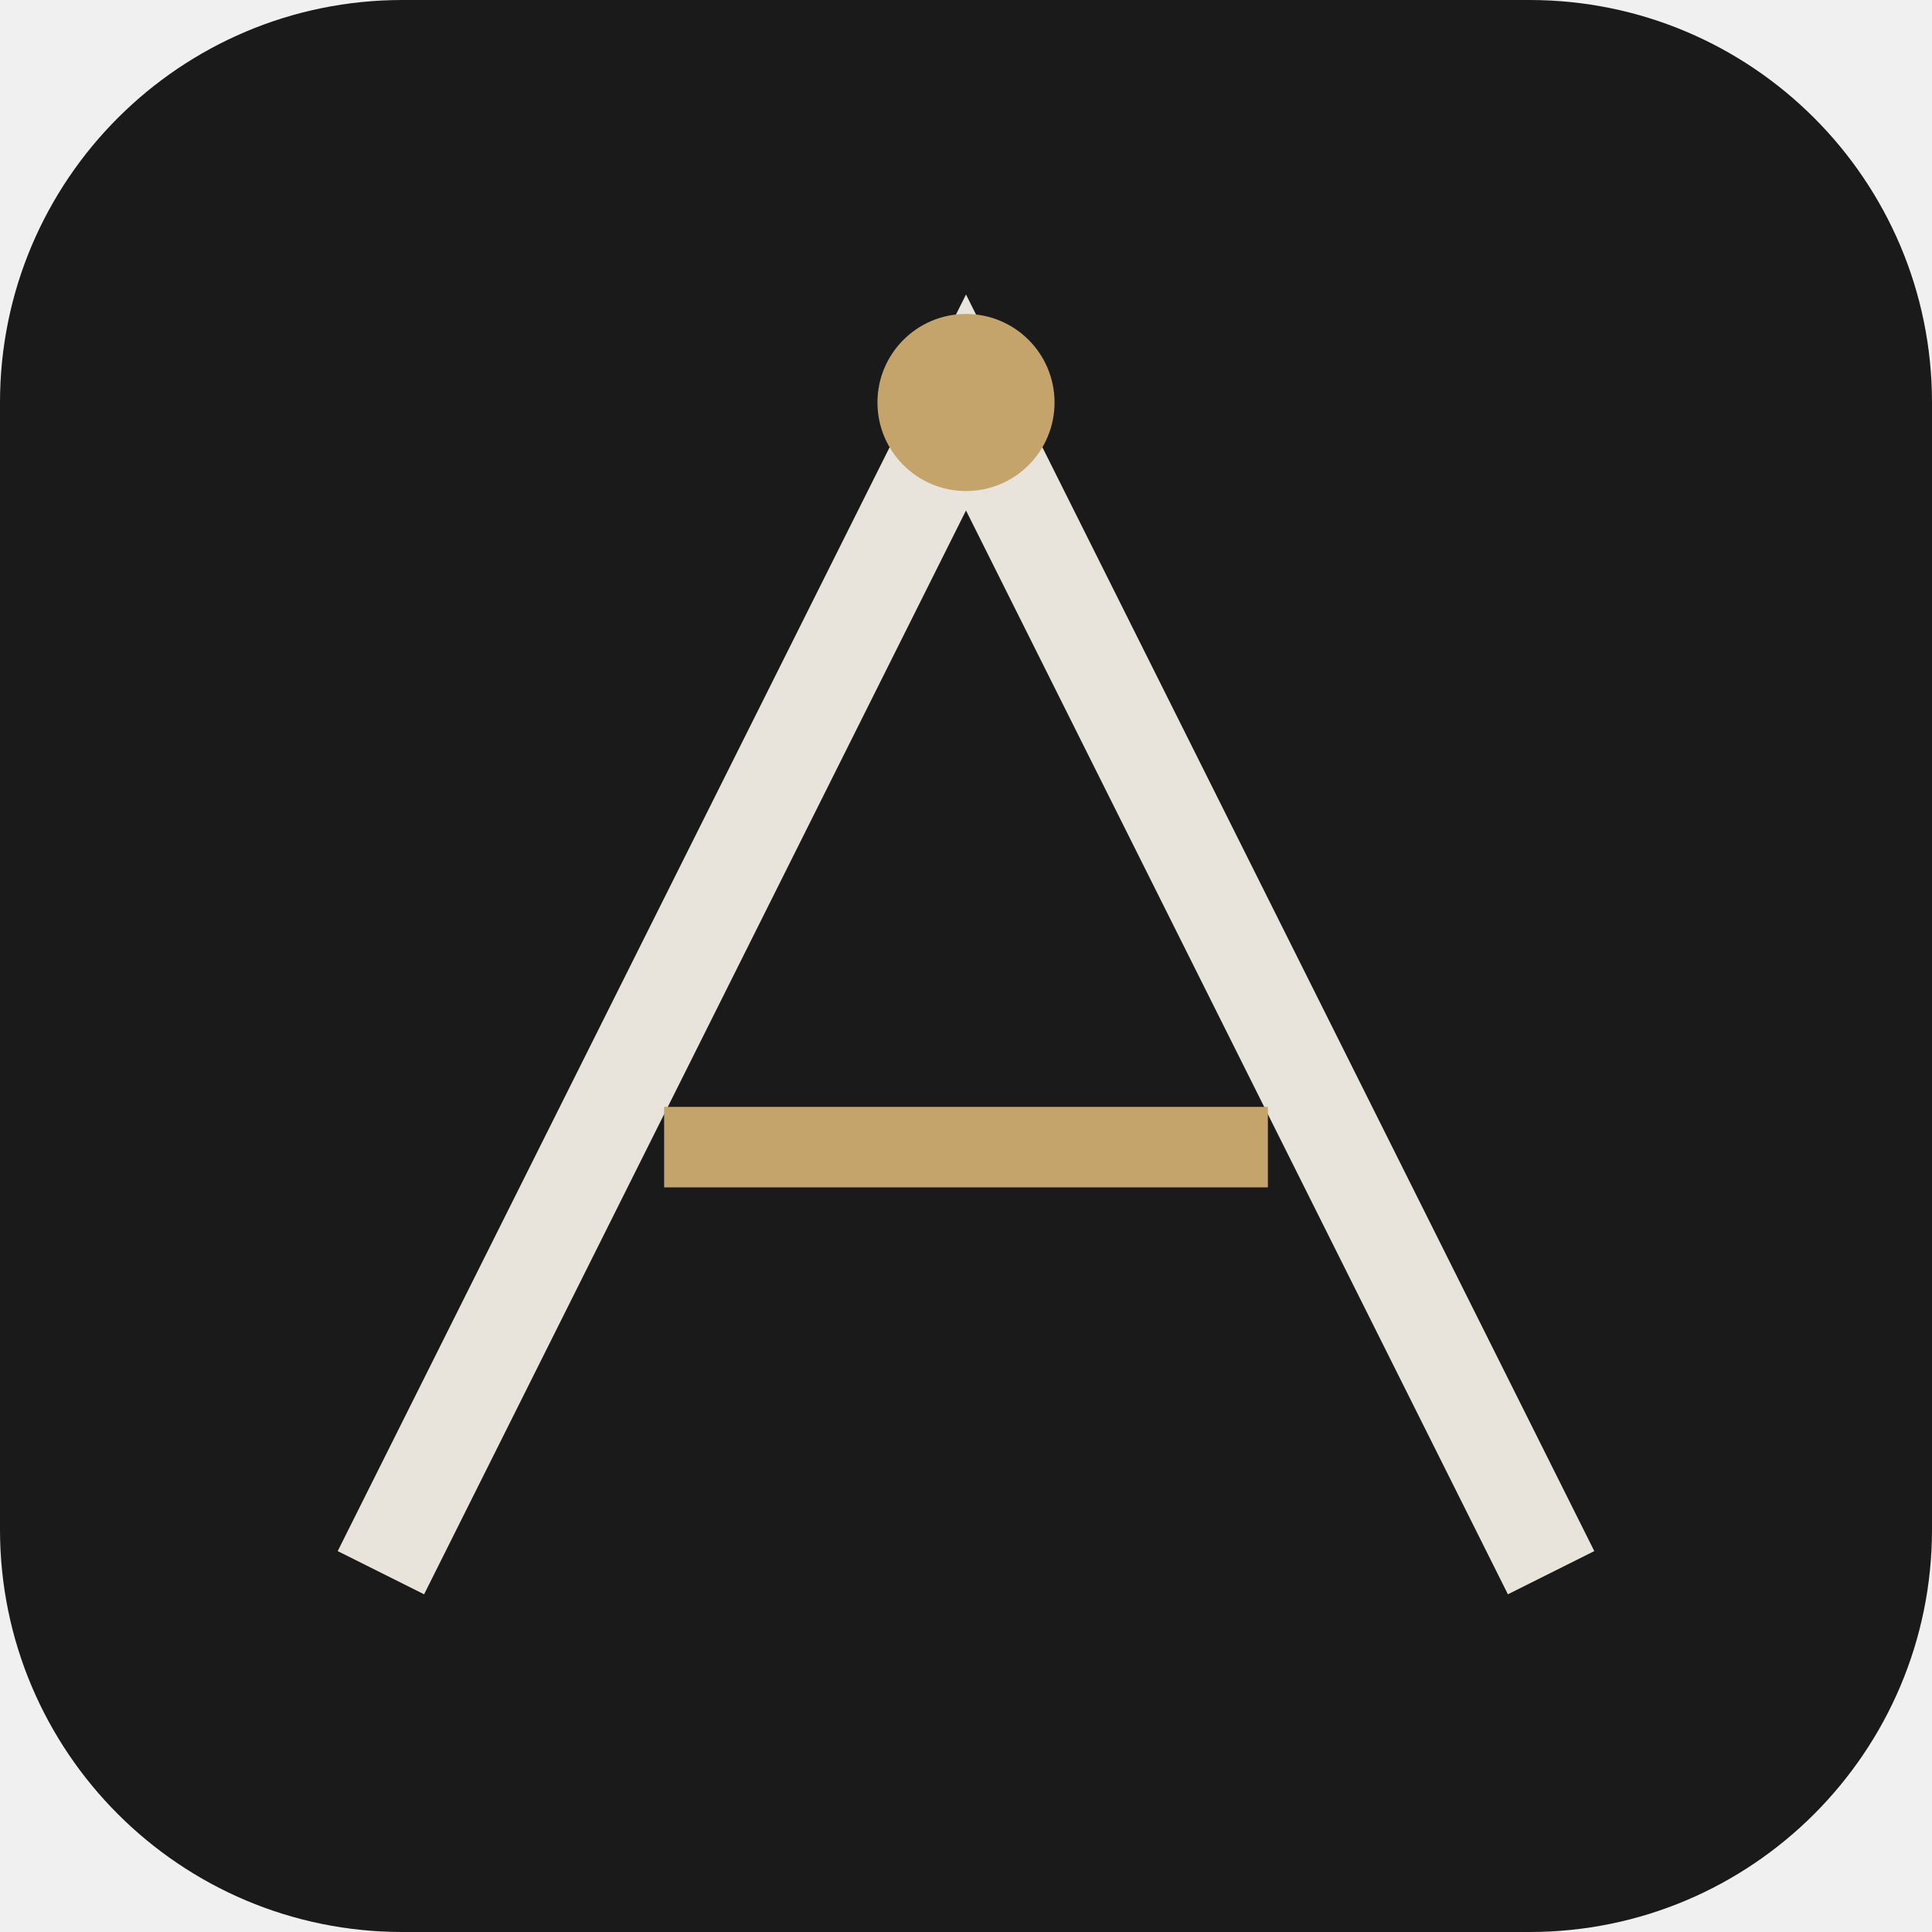
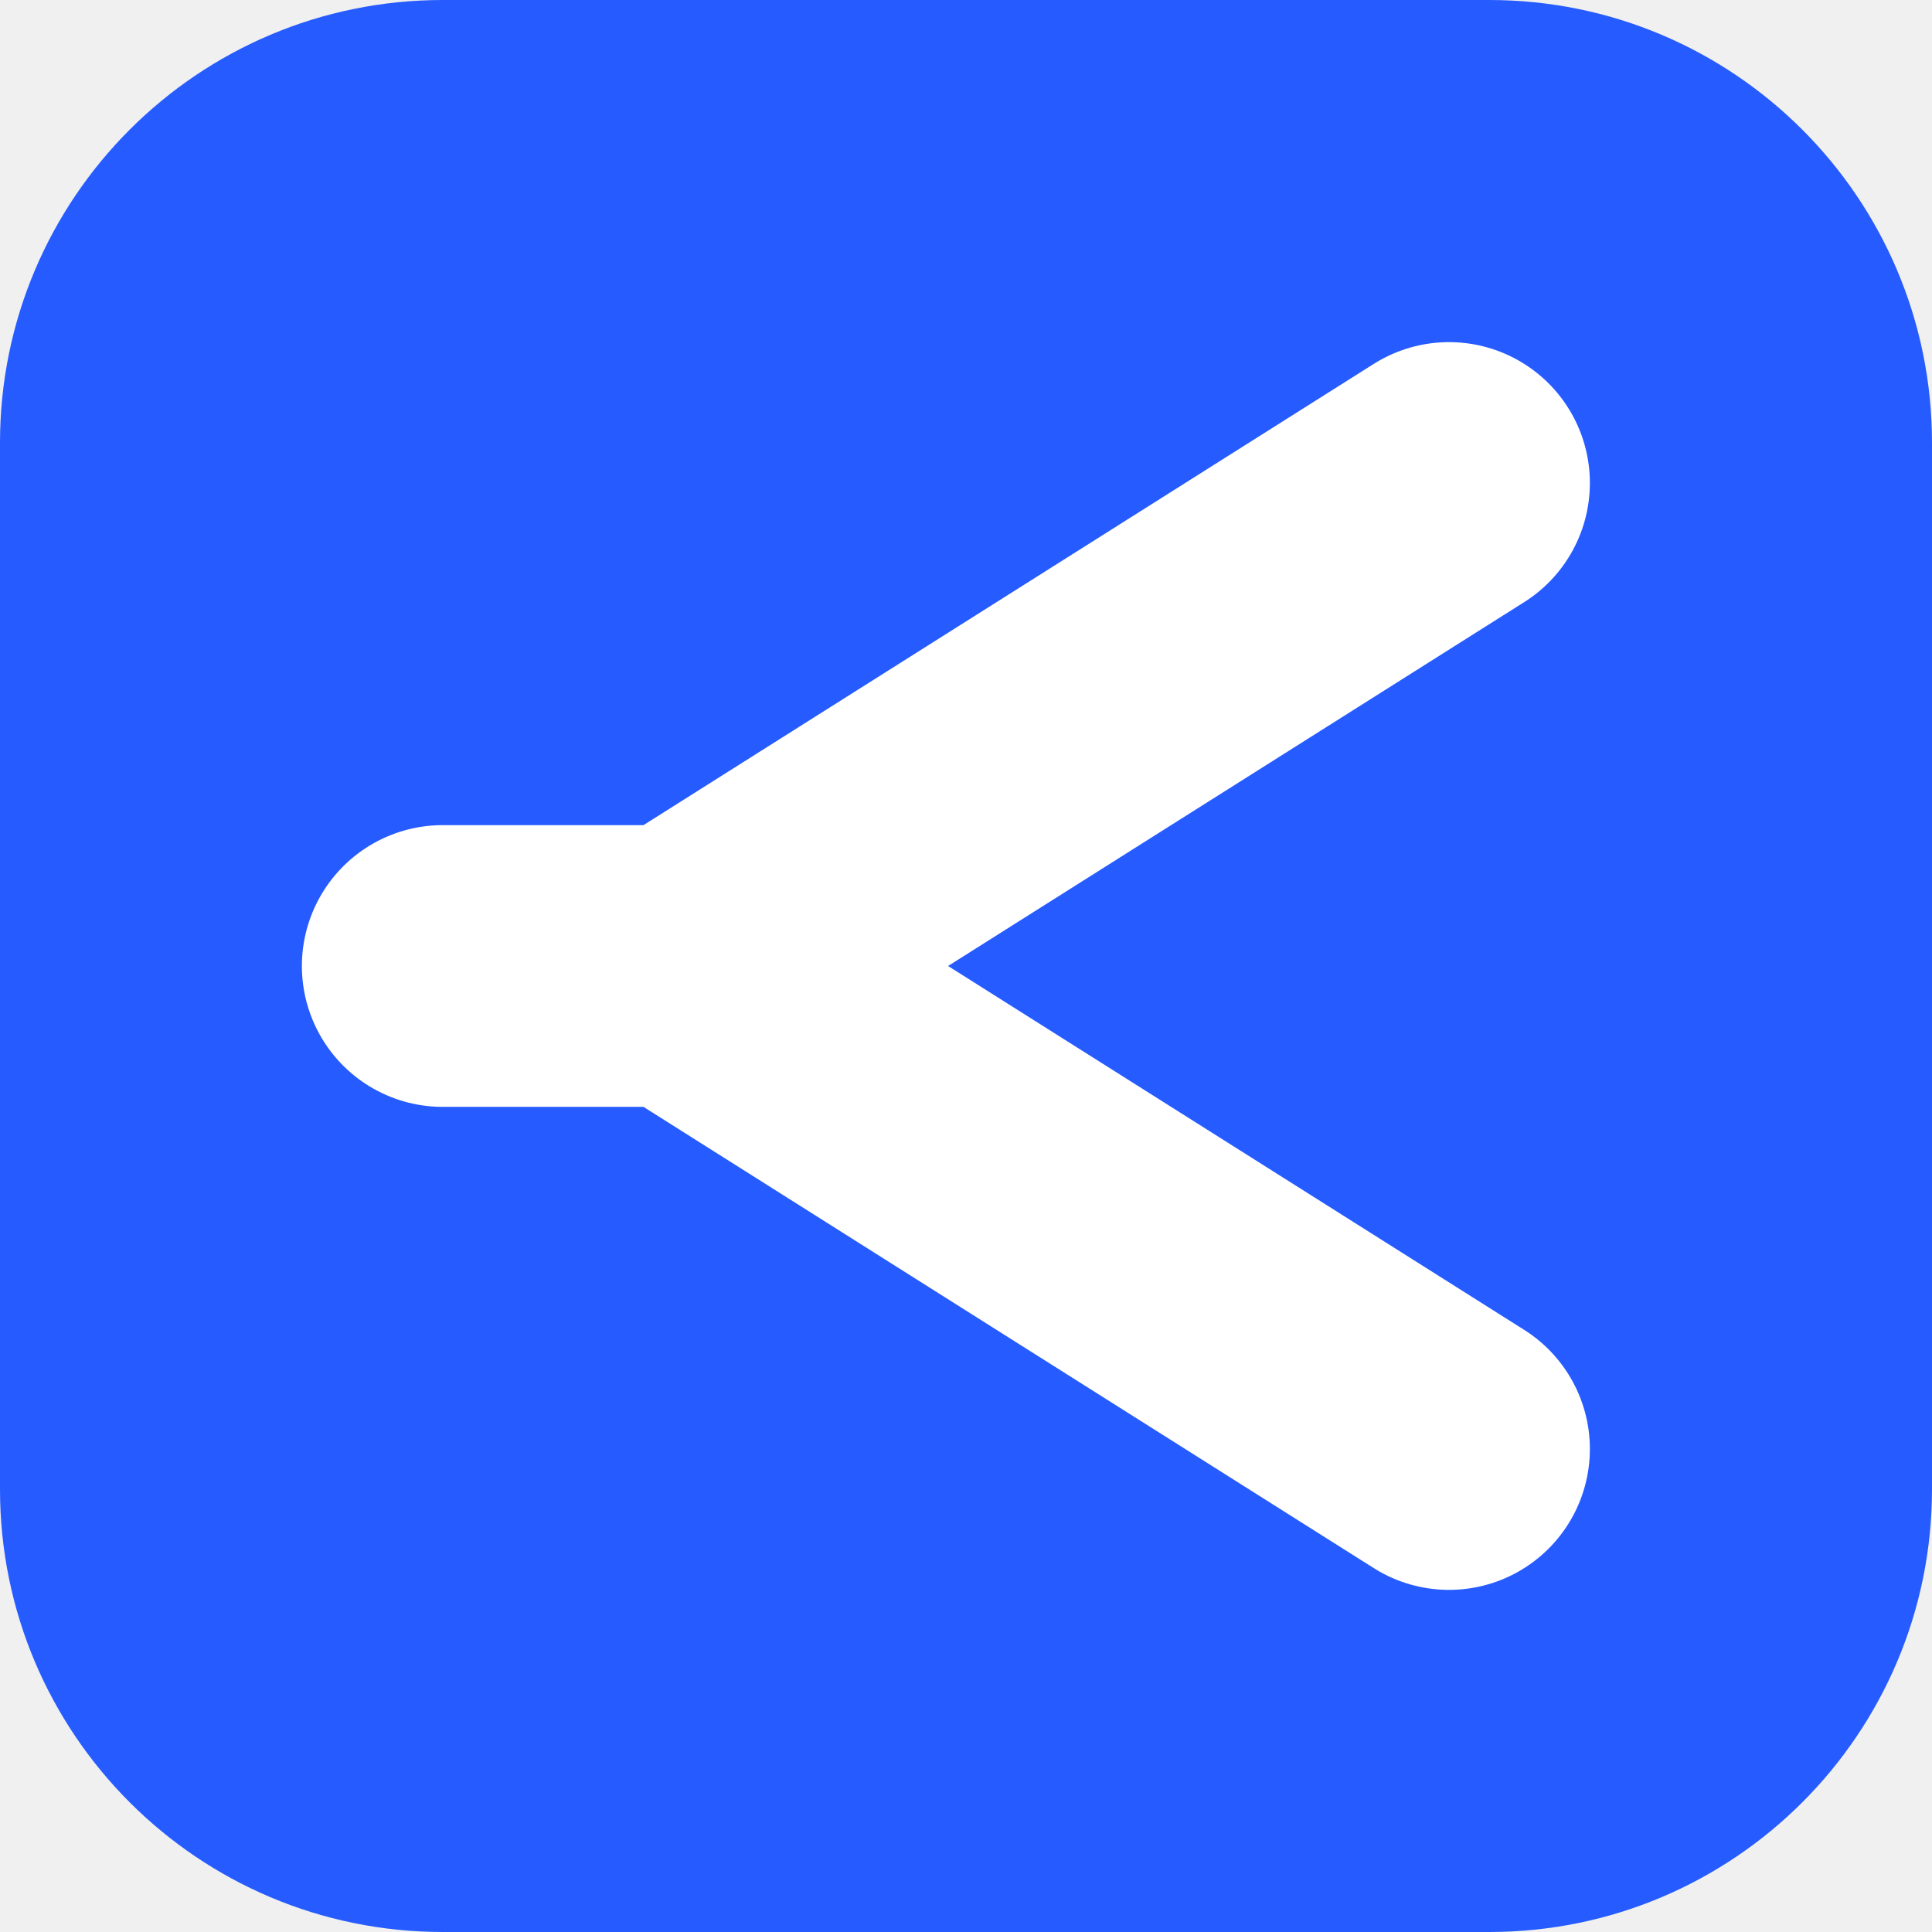
- <svg xmlns="http://www.w3.org/2000/svg" viewBox="0 0 48 48" fill="none">
-   <rect width="48" height="48" rx="10" fill="#1a1a1a" />
-   <path d="M10 38 L24 10 L38 38" stroke="#e8e4dc" stroke-width="2.4" stroke-linejoin="miter" stroke-linecap="square" />
-   <path d="M17.5 28.5 H30.5" stroke="#c4a46a" stroke-width="2" stroke-linecap="square" />
-   <circle cx="24" cy="10" r="2.2" fill="#c4a46a" />
+ <svg xmlns="http://www.w3.org/2000/svg" viewBox="0 0 48 48">
+   <rect width="48" height="48" rx="11" fill="#265bff" />
+   <path d="M11 24h9m16-12L17 24l19 12" fill="none" stroke="#fff" stroke-width="7" stroke-linecap="round" stroke-linejoin="round" />
</svg>
